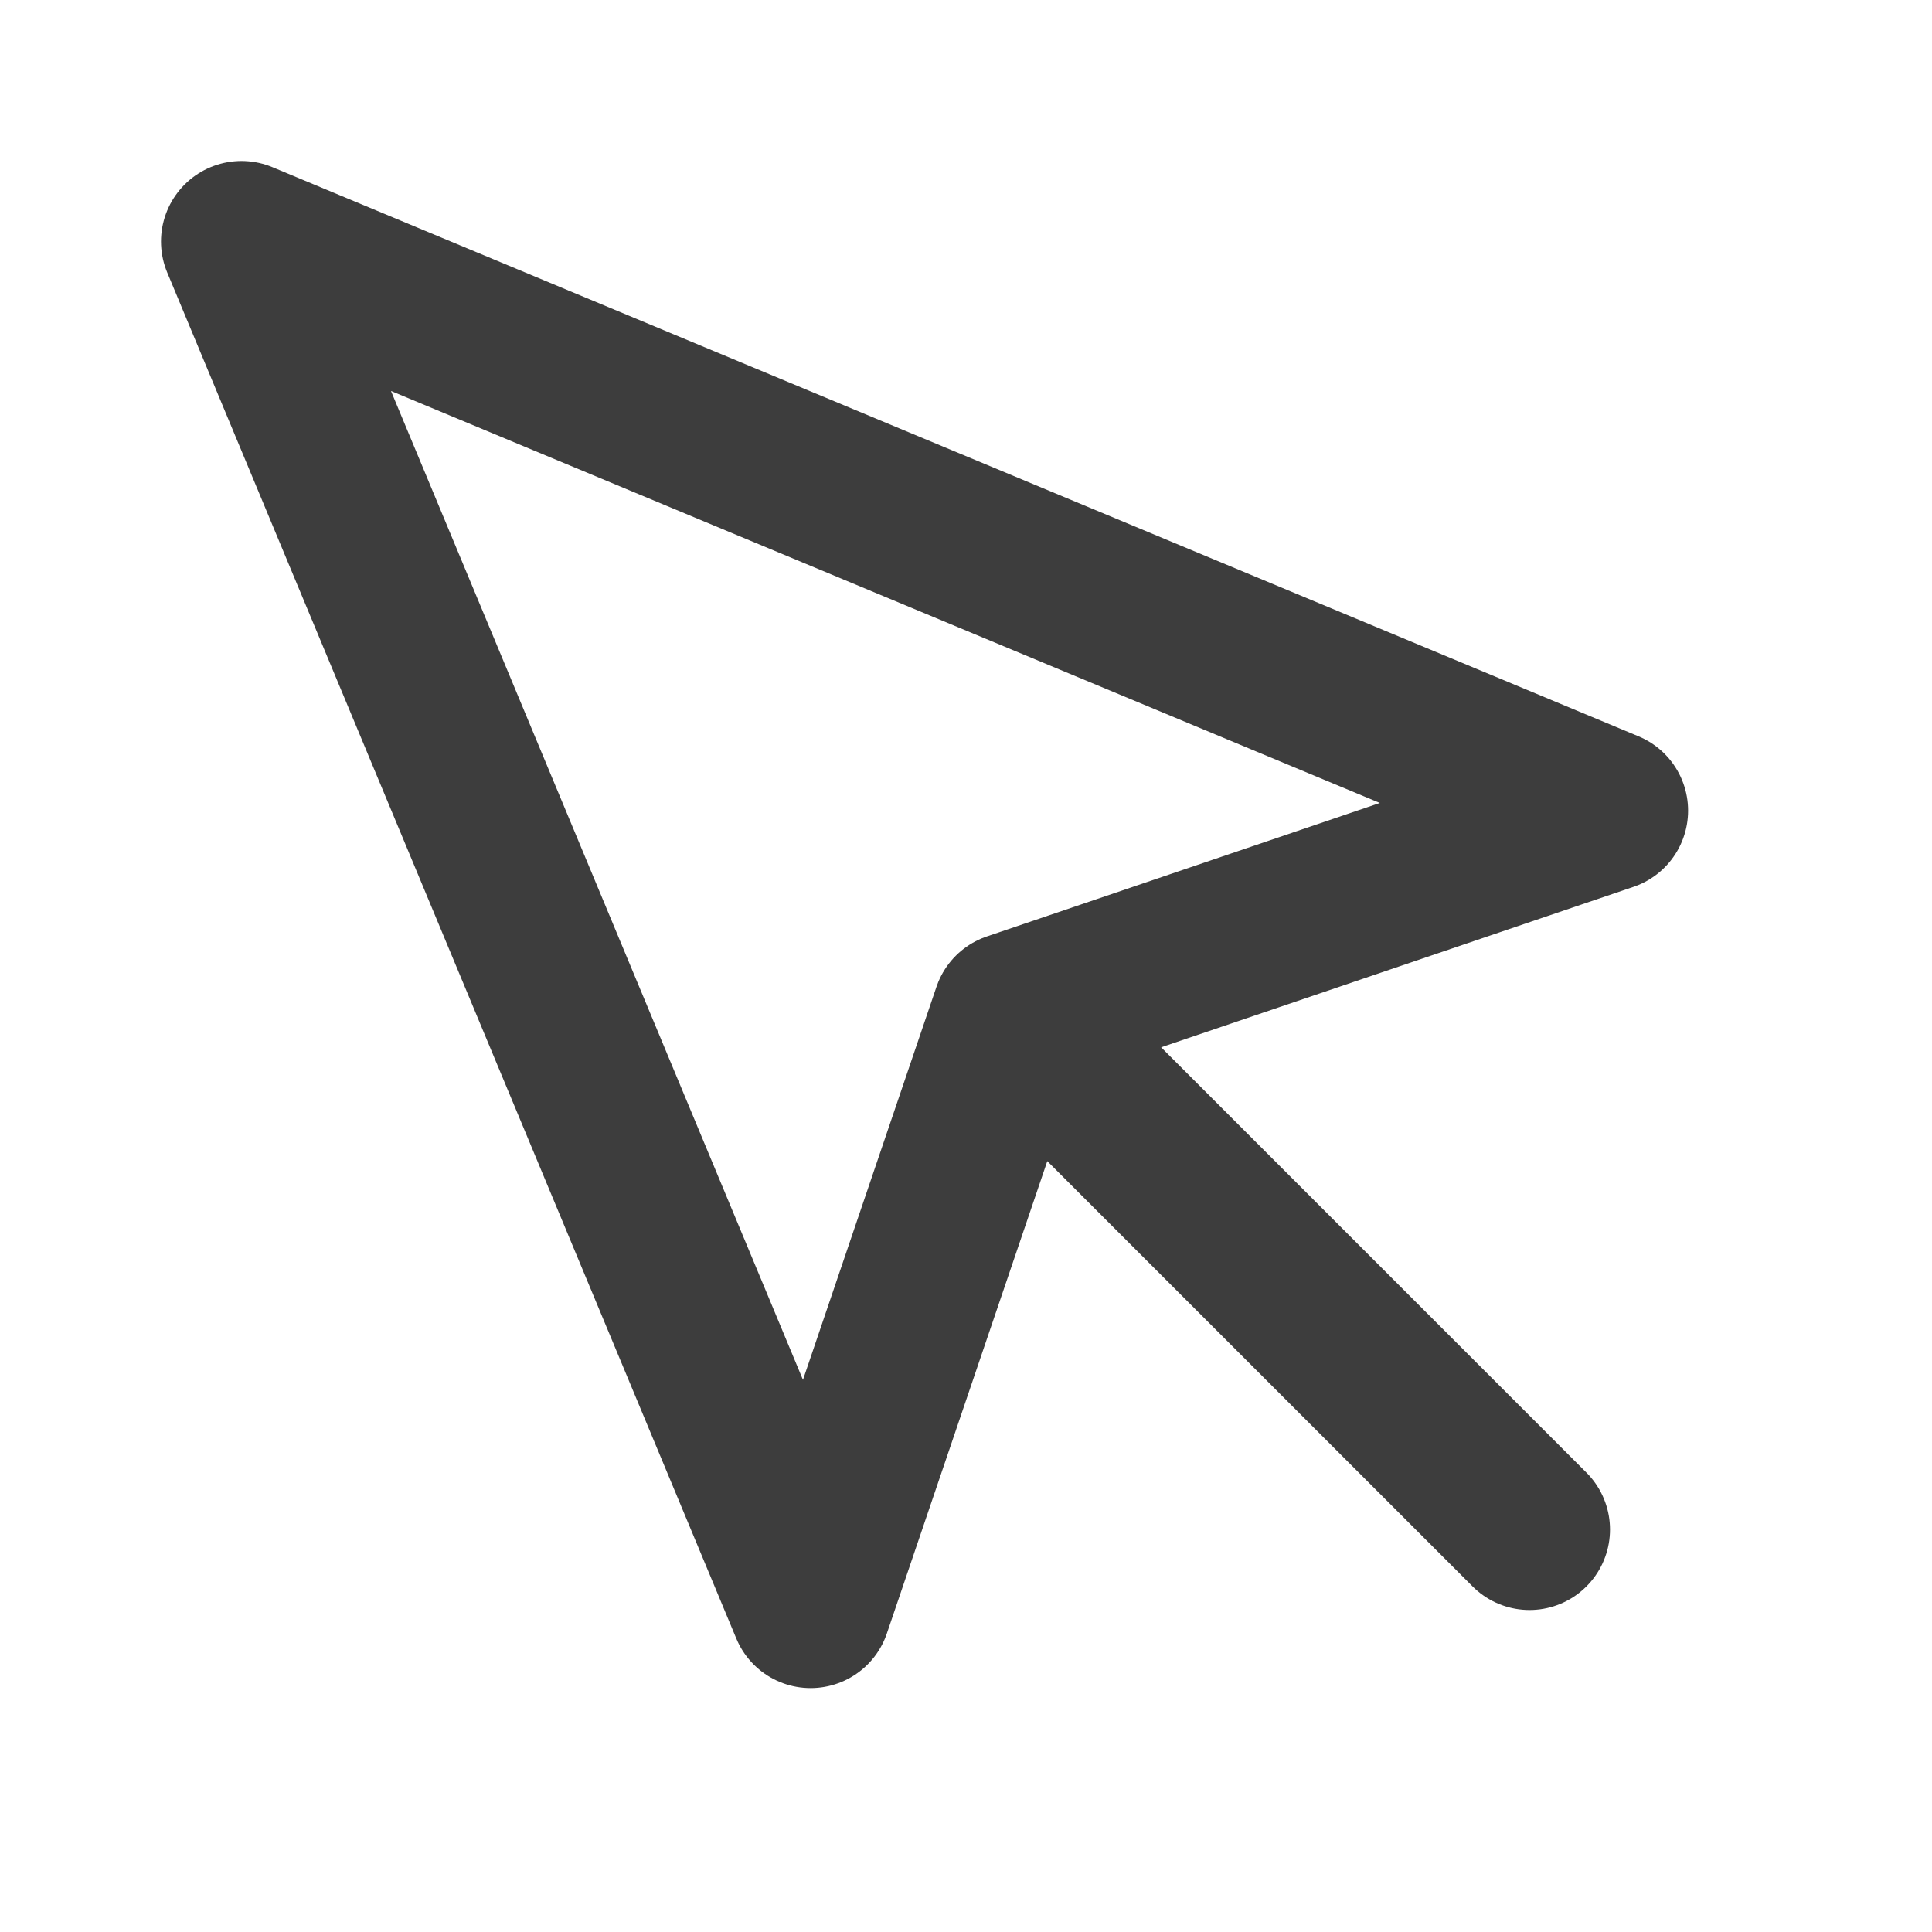
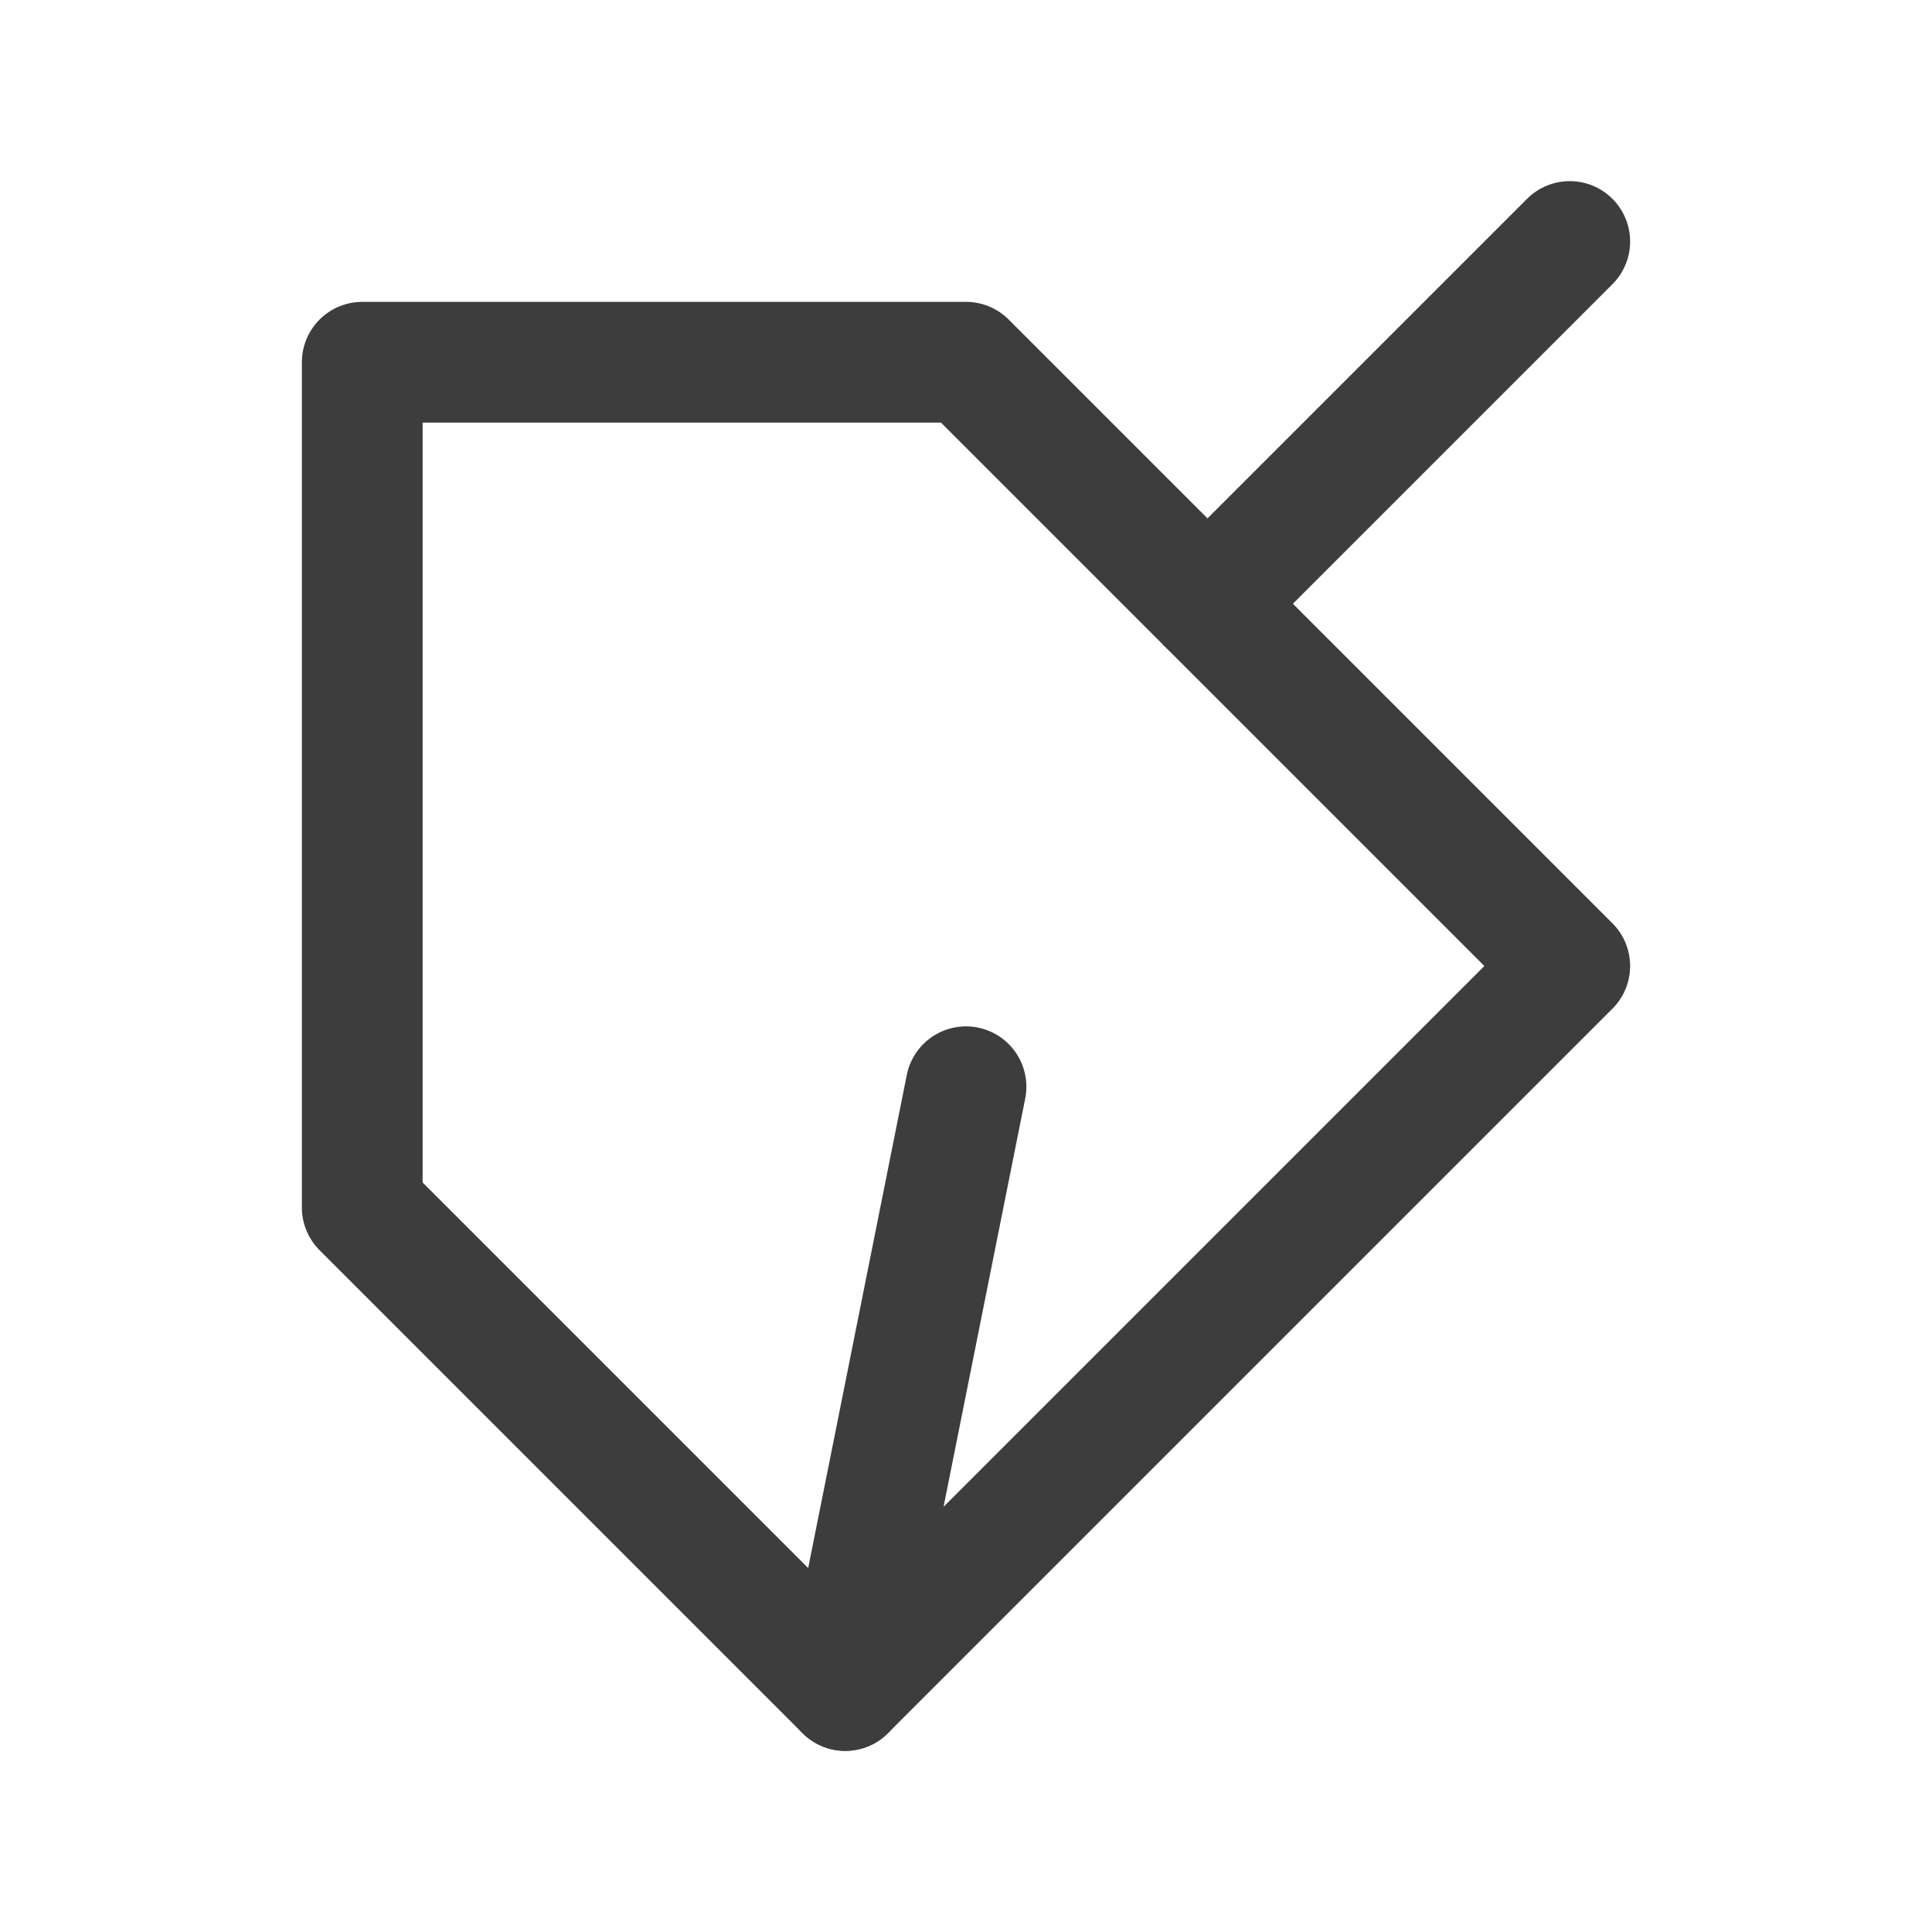
- <svg xmlns="http://www.w3.org/2000/svg" width="24" height="24" viewBox="0 0 24 24" fill="none" stroke="#3d3d3d" stroke-width="2" stroke-linecap="round" stroke-linejoin="round">
-   <path d="M3 3l7.07 16.97 2.51-7.39 7.39-2.51L3 3z" />
-   <path d="M13 13l6 6" />
+ <svg xmlns="http://www.w3.org/2000/svg" width="32" height="32" viewBox="0 0 32 32" fill="none">
+   <path d="M6 6L6 20L14 28L26 16L16 6L6 6Z" stroke="#3d3d3d" stroke-width="2" fill="none" stroke-linejoin="round" />
+   <path d="M14 28L16 18" stroke="#3d3d3d" stroke-width="2" stroke-linecap="round" />
+   <line x1="20" y1="10" x2="26" y2="4" stroke="#3d3d3d" stroke-width="2" stroke-linecap="round" />
</svg>
